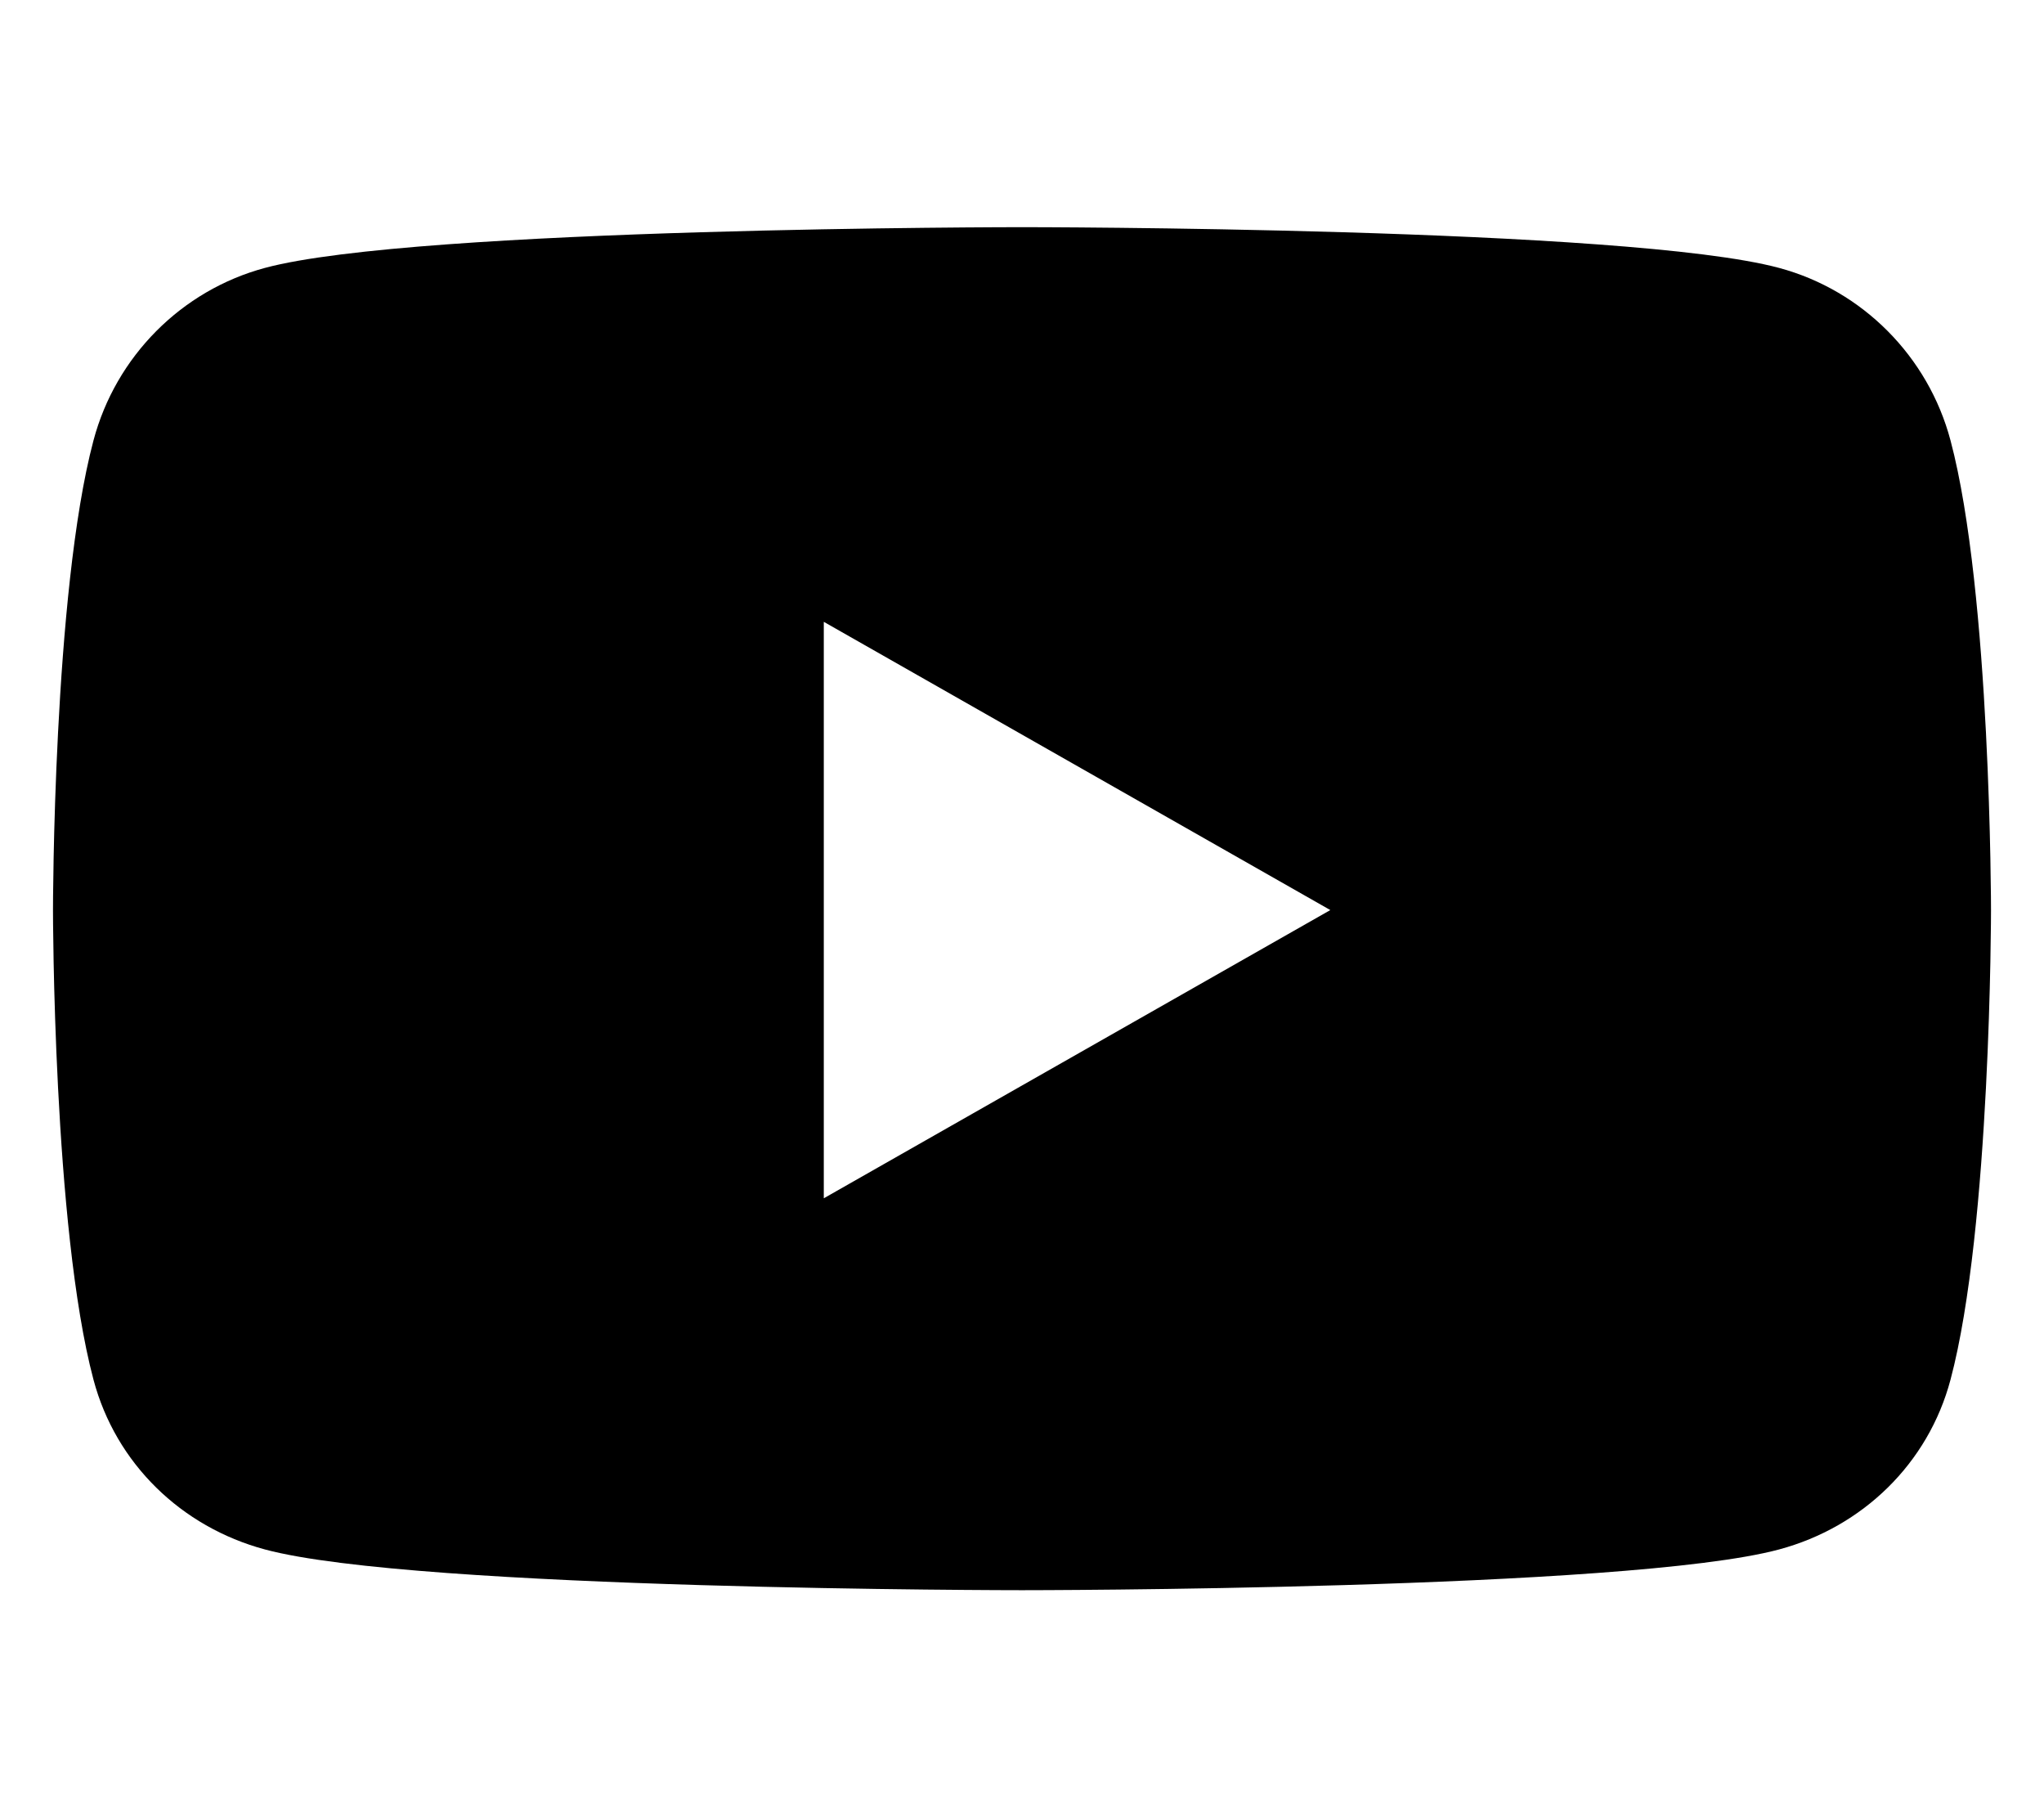
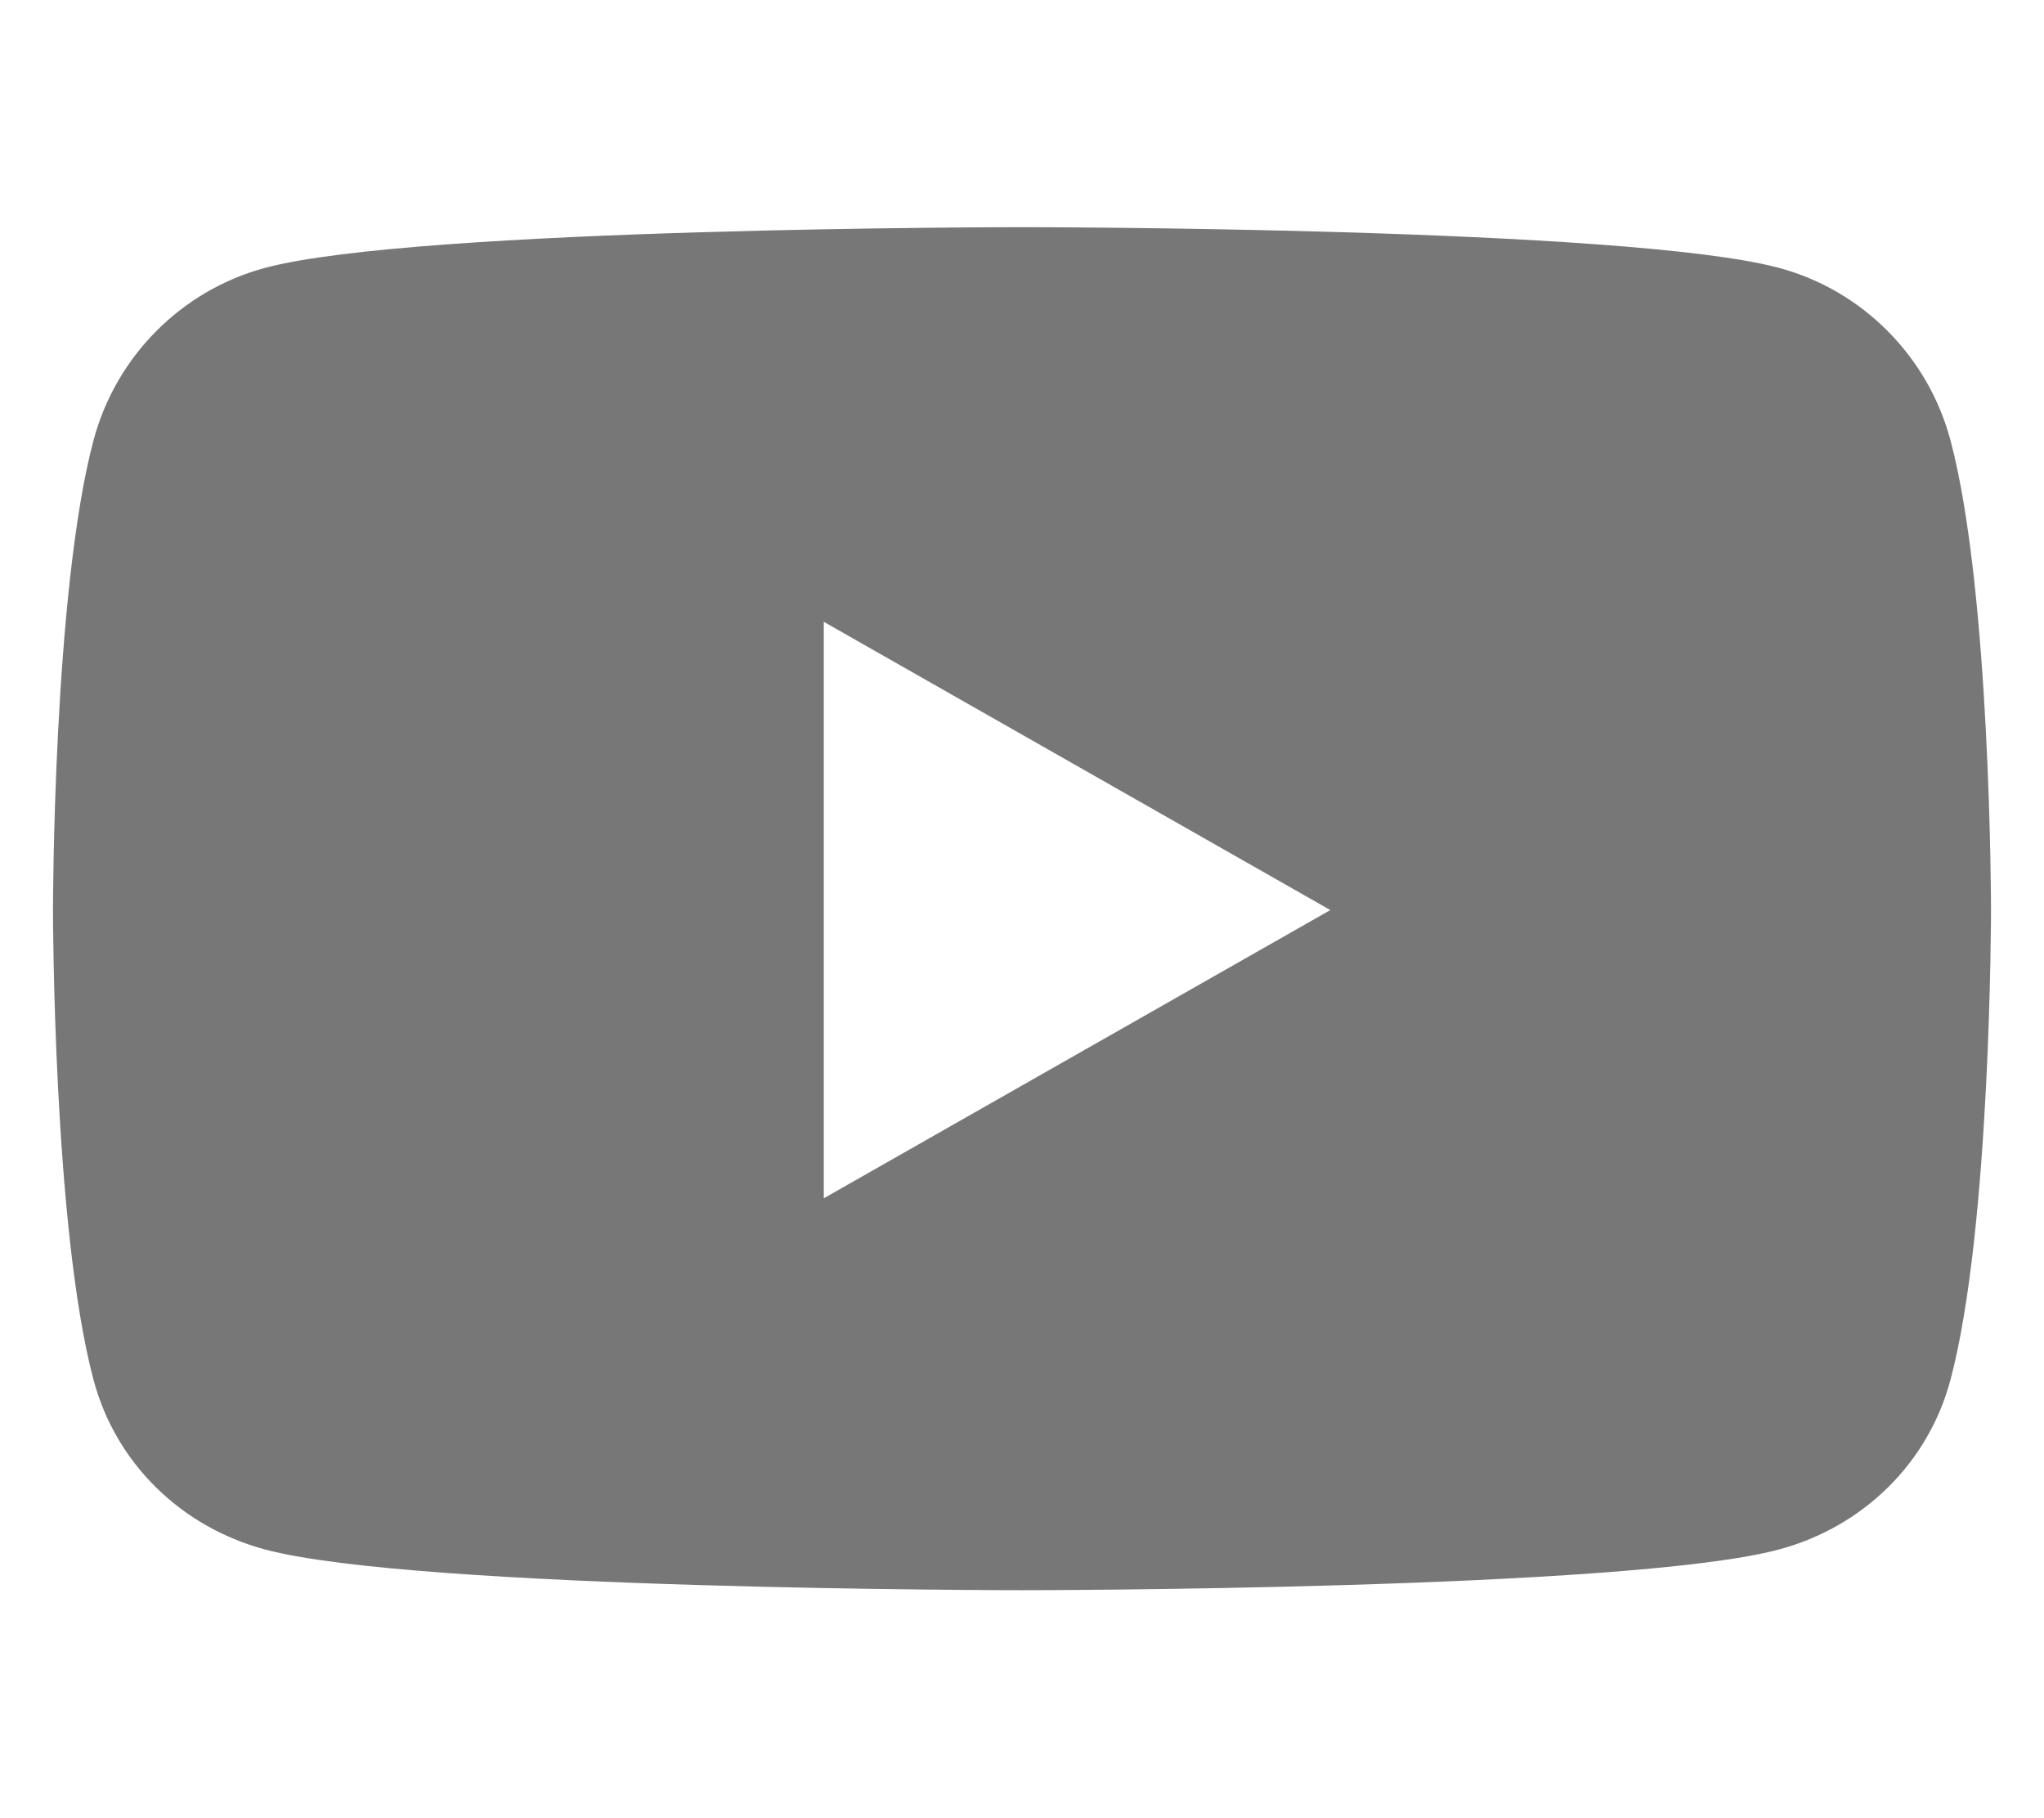
<svg xmlns="http://www.w3.org/2000/svg" aria-hidden="true" focusable="false" data-prefix="fab" data-icon="youtube" class="svg-inline--fa fa-youtube fa-w-18" role="img" viewBox="0 0 576 512">
-   <path fill="currentColor" d="M549.655 124.083c-6.281-23.65-24.787-42.276-48.284-48.597C458.781 64 288 64 288 64S117.22 64 74.629 75.486c-23.497 6.322-42.003 24.947-48.284 48.597-11.412 42.867-11.412 132.305-11.412 132.305s0 89.438 11.412 132.305c6.281 23.65 24.787 41.5 48.284 47.821C117.22 448 288 448 288 448s170.78 0 213.371-11.486c23.497-6.321 42.003-24.171 48.284-47.821 11.412-42.867 11.412-132.305 11.412-132.305s0-89.438-11.412-132.305zm-317.51 213.508V175.185l142.739 81.205-142.739 81.201z" />
+   <path fill="#777777" d="M549.655 124.083c-6.281-23.65-24.787-42.276-48.284-48.597C458.781 64 288 64 288 64S117.22 64 74.629 75.486c-23.497 6.322-42.003 24.947-48.284 48.597-11.412 42.867-11.412 132.305-11.412 132.305s0 89.438 11.412 132.305c6.281 23.65 24.787 41.5 48.284 47.821C117.22 448 288 448 288 448s170.78 0 213.371-11.486c23.497-6.321 42.003-24.171 48.284-47.821 11.412-42.867 11.412-132.305 11.412-132.305s0-89.438-11.412-132.305zm-317.51 213.508V175.185l142.739 81.205-142.739 81.201z" />
</svg>
